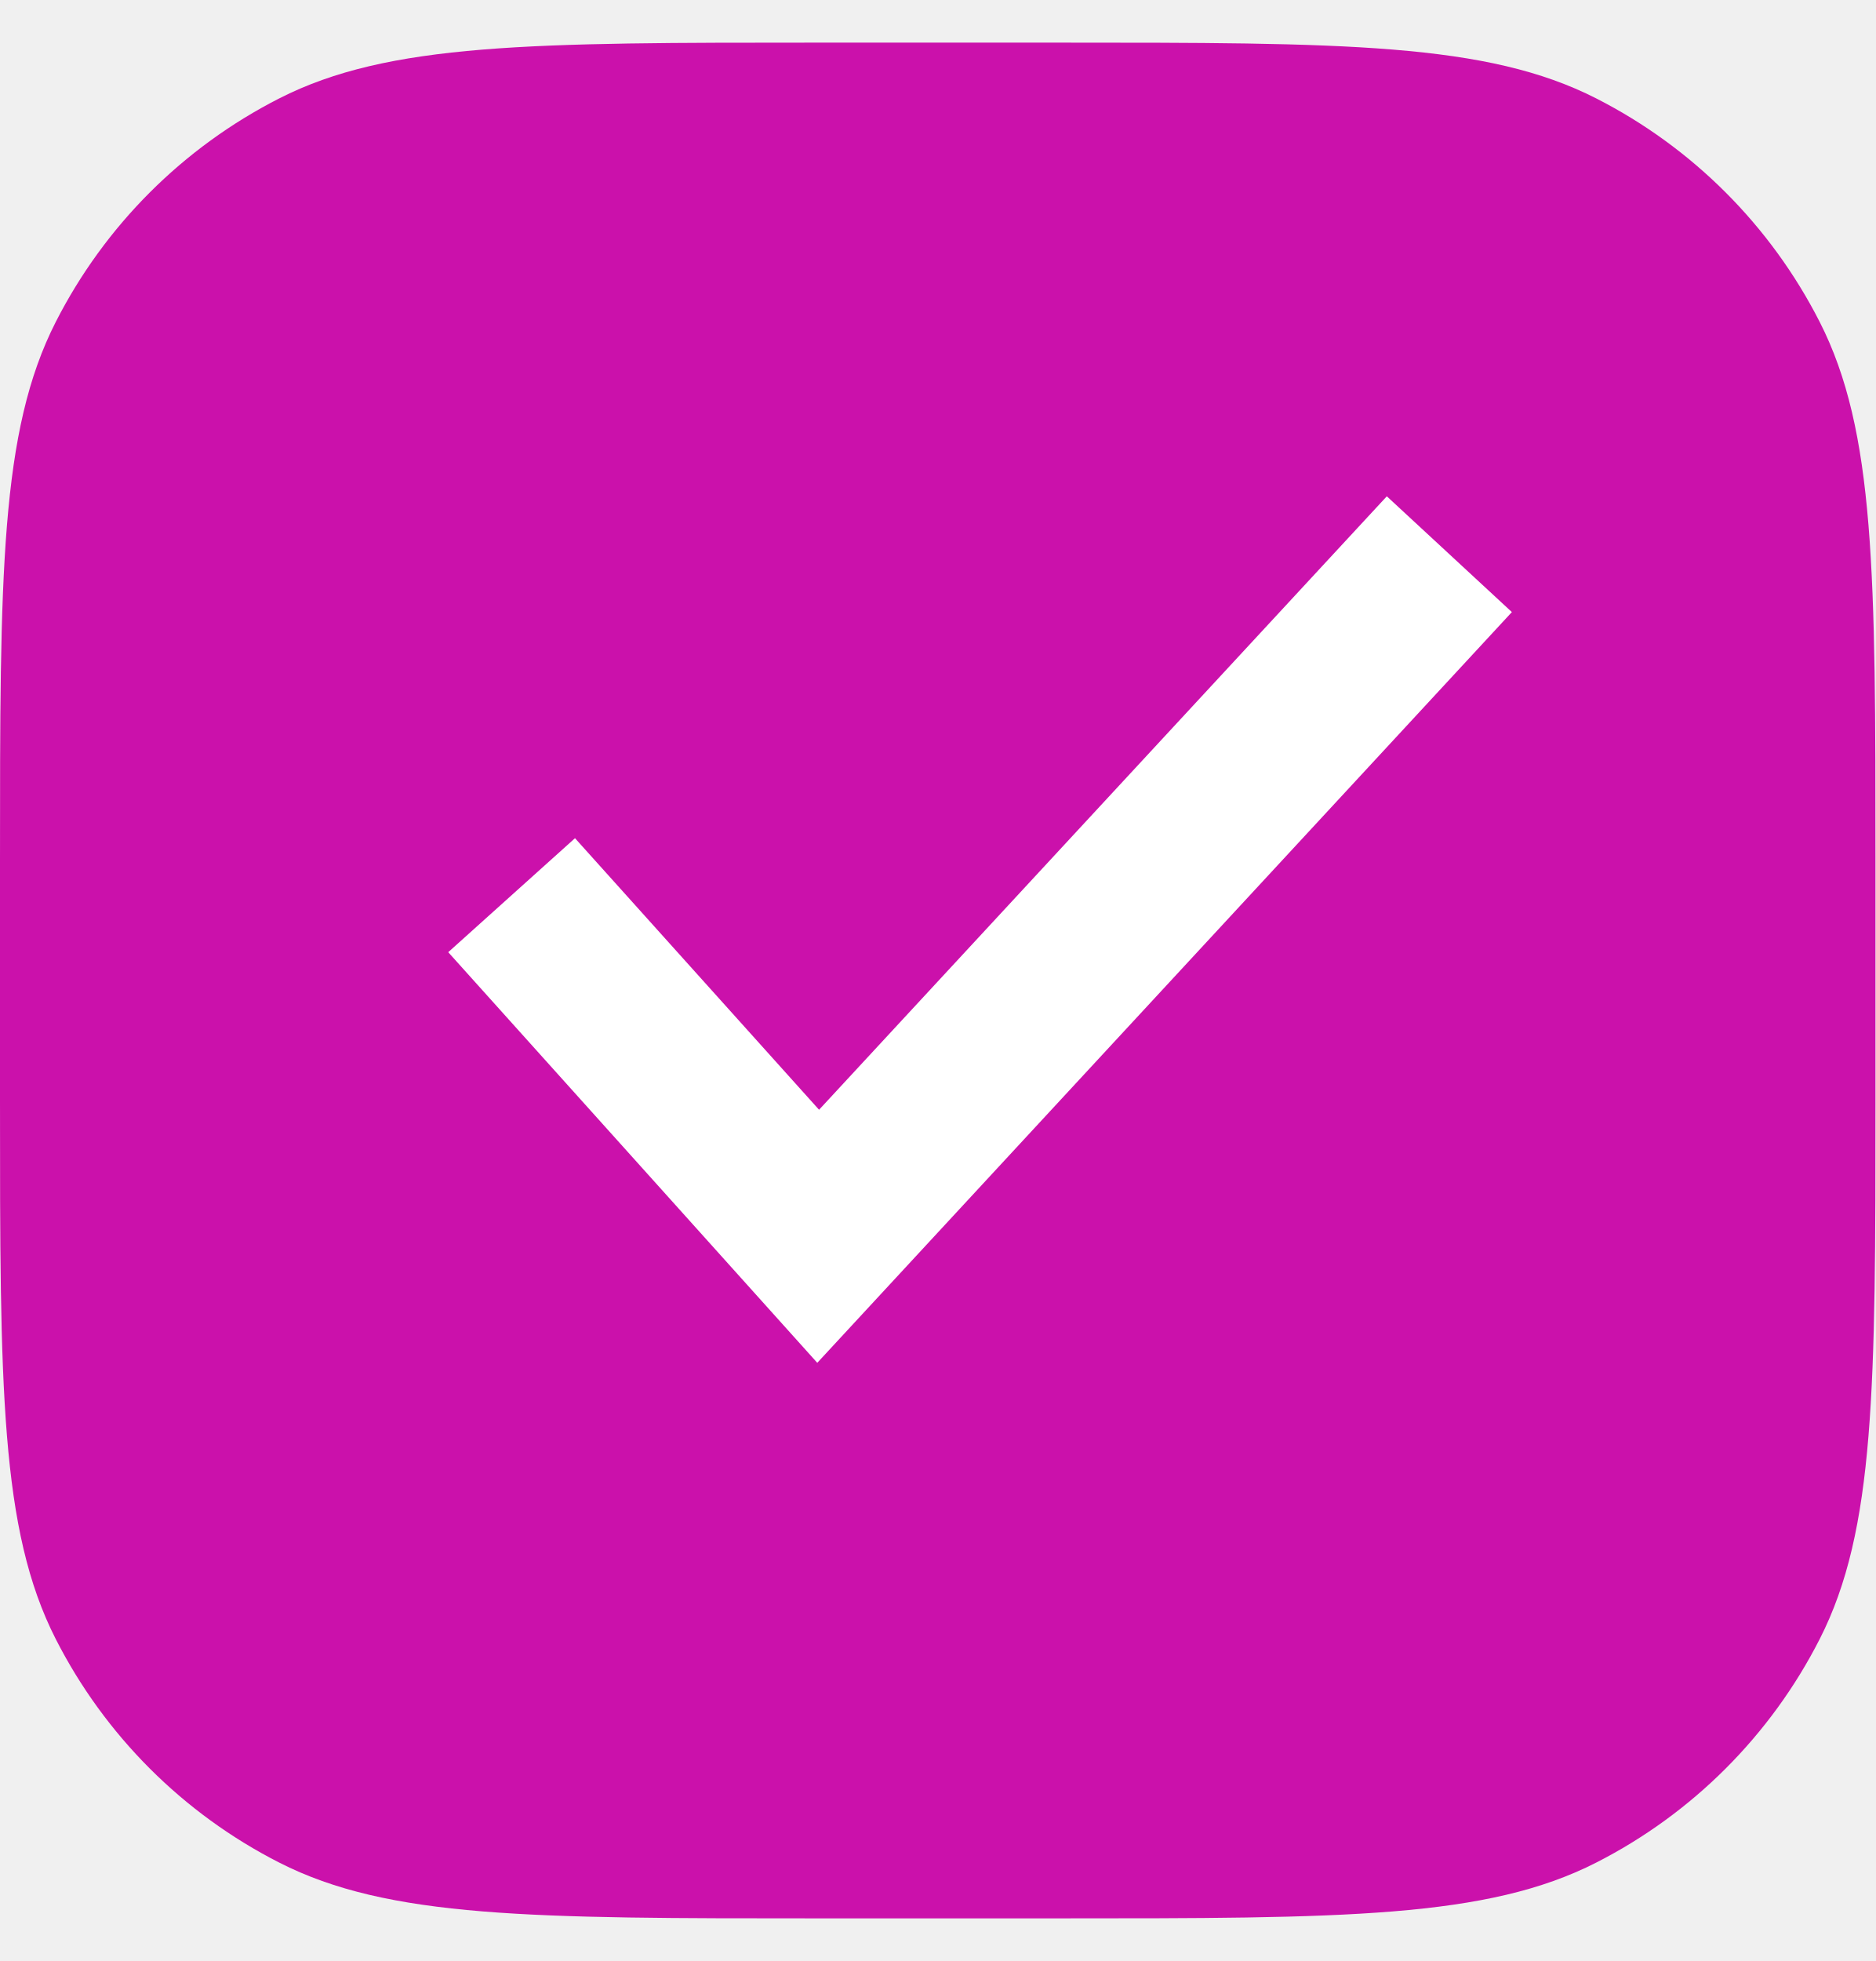
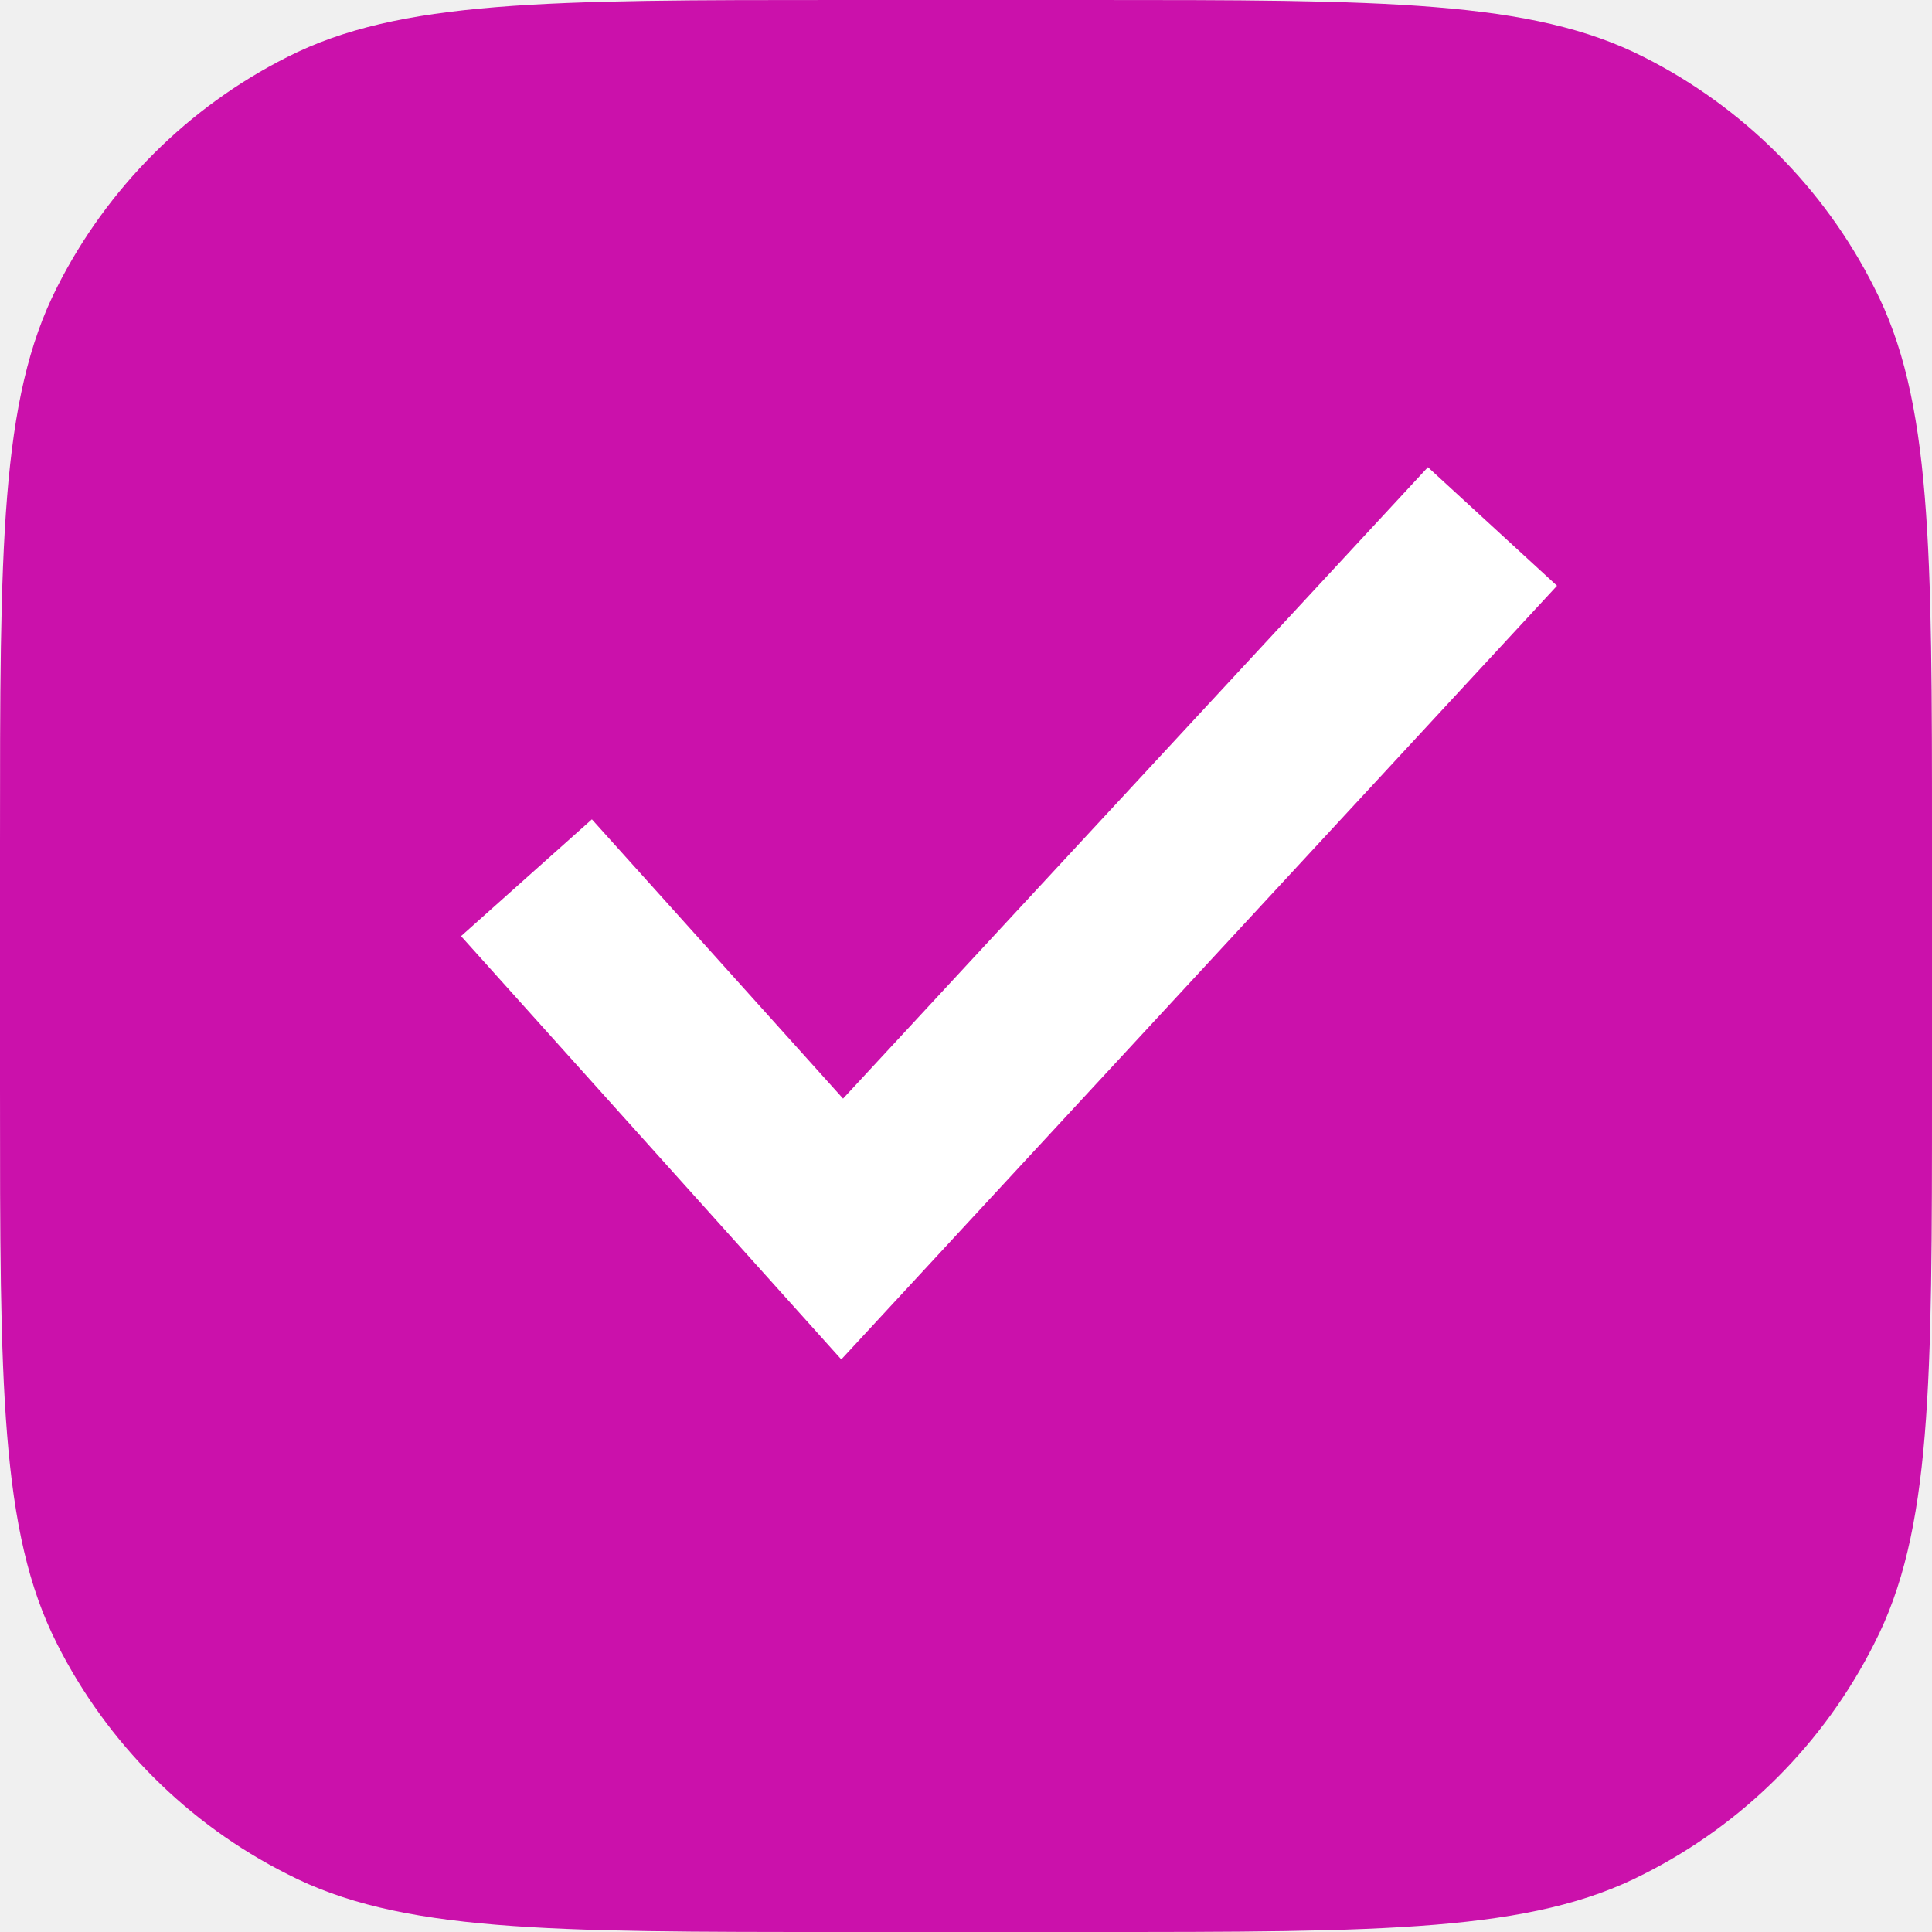
- <svg xmlns="http://www.w3.org/2000/svg" width="22" height="23" viewBox="0 0 22 23" fill="none">
-   <g id="checkbox" clip-path="url(#clip0_7_576)">
-     <path id="Rectangle 2701 (Stroke)" fill-rule="evenodd" clip-rule="evenodd" d="M0.654 3.776C0 5.06 0 6.74 0 10.1V12.9C0 16.26 0 17.941 0.654 19.224C1.229 20.353 2.147 21.271 3.276 21.846C4.56 22.5 6.24 22.5 9.6 22.5H12.4C15.76 22.5 17.441 22.5 18.724 21.846C19.853 21.271 20.771 20.353 21.346 19.224C22 17.941 22 16.26 22 12.9V10.1C22 6.74 22 5.06 21.346 3.776C20.771 2.647 19.853 1.729 18.724 1.154C17.441 0.5 15.76 0.5 12.4 0.5H9.6C6.24 0.5 4.56 0.5 3.276 1.154C2.147 1.729 1.229 2.647 0.654 3.776Z" fill="#CB11AB" />
-     <path id="Path Copy 2 (Stroke)" fill-rule="evenodd" clip-rule="evenodd" d="M17.735 7.179L9.587 15.984L5.258 11.168L6.745 9.831L9.608 13.016L16.268 5.821L17.735 7.179Z" fill="white" />
-   </g>
+ <svg xmlns="http://www.w3.org/2000/svg" width="22" height="22" viewBox="0 0 22 22" fill="none">
  <defs>
-     <clipPath id="clip0_7_576">
-       <rect width="22" height="22" fill="white" transform="translate(0 0.5)" />
+     <clipPath id="clip7_2001">
+       <rect id="checkbox" width="22" height="22" fill="white" fill-opacity="0" />
    </clipPath>
  </defs>
+   <g clip-path="url(#clip7_2001)">
+     <path id="Rectangle 2701 (Stroke)" d="M0.65 3.27C0 4.55 0 6.23 0 9.6L0 12.4C0 15.76 0 17.44 0.65 18.72C1.22 19.85 2.14 20.77 3.27 21.34C4.55 22 6.23 22 9.59 22L12.4 22C15.76 22 17.44 22 18.72 21.34C19.85 20.77 20.77 19.85 21.34 18.72C22 17.44 22 15.76 22 12.4L22 9.6C22 6.23 22 4.55 21.34 3.27C20.77 2.14 19.85 1.22 18.72 0.65C17.44 0 15.76 0 12.4 0L9.59 0C6.23 0 4.55 0 3.27 0.65C2.14 1.22 1.22 2.14 0.65 3.27Z" fill="#CB11AB" fill-opacity="1" fill-rule="evenodd" />
+     <path id="Path Copy 2 (Stroke)" d="M17.73 6.67L9.58 15.48L5.25 10.66L6.74 9.33L9.6 12.51L16.26 5.32L17.73 6.67Z" fill="#FFFFFF" fill-opacity="1" fill-rule="evenodd" />
+   </g>
</svg>
